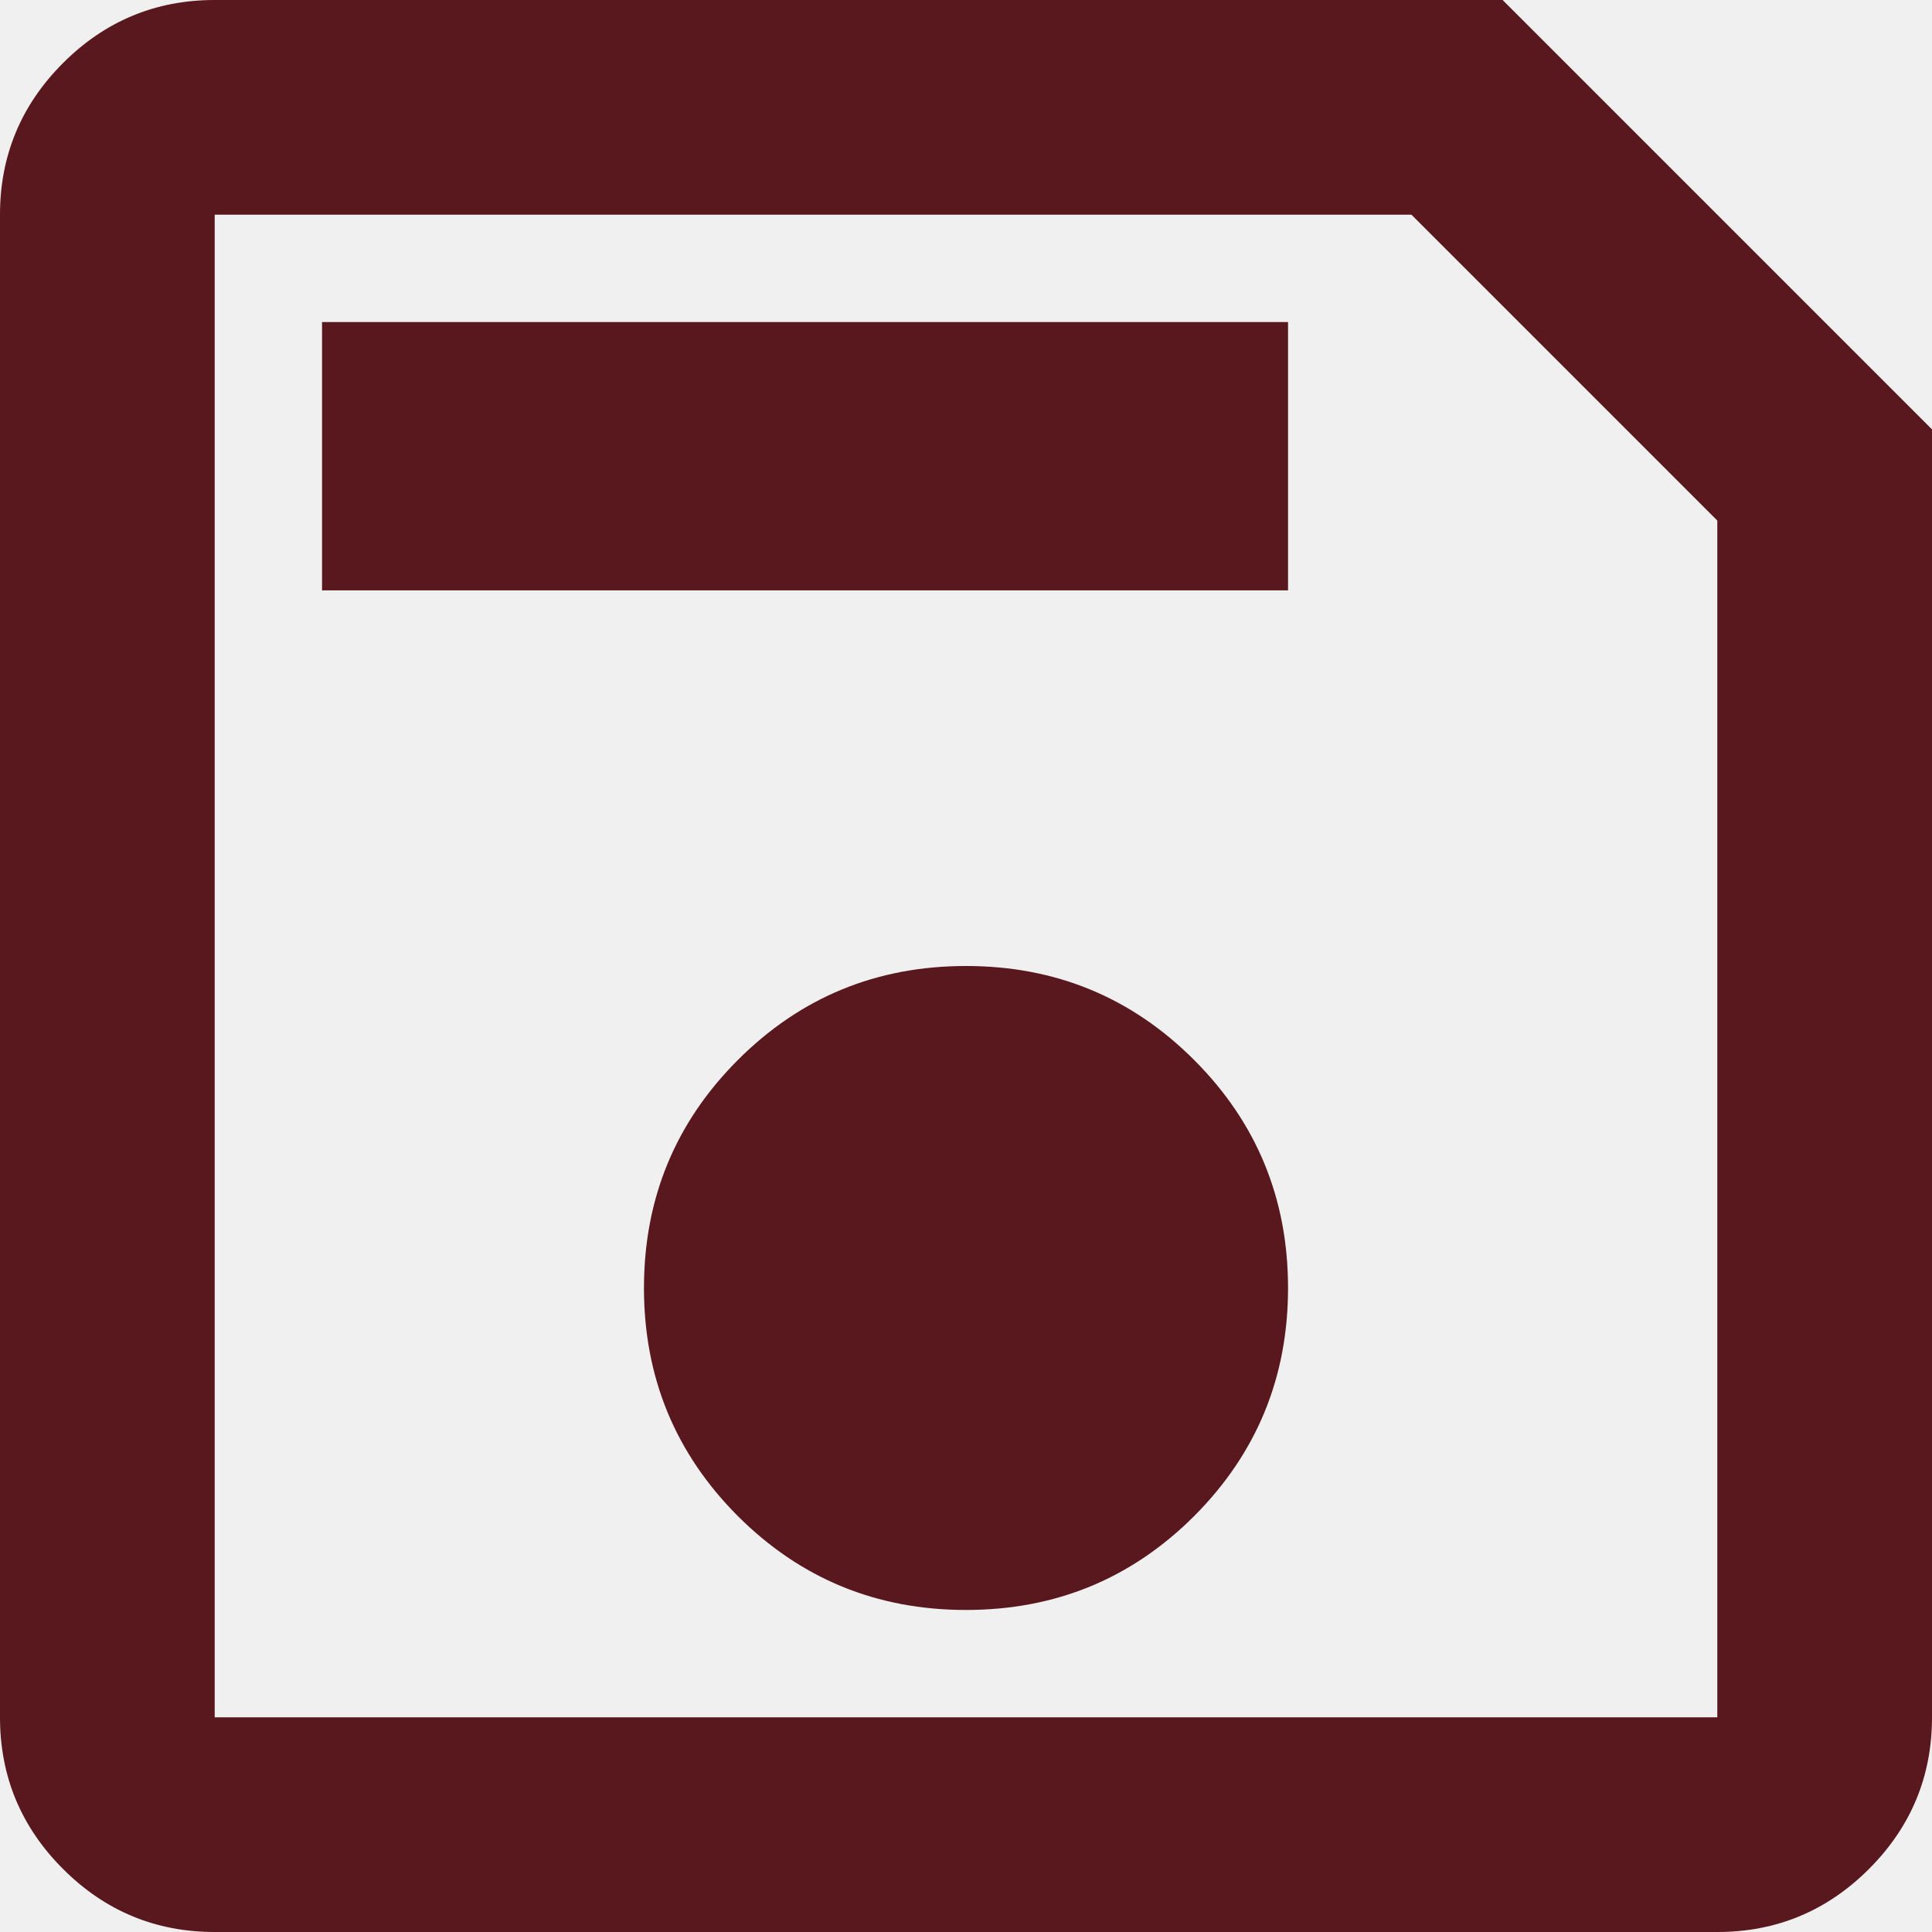
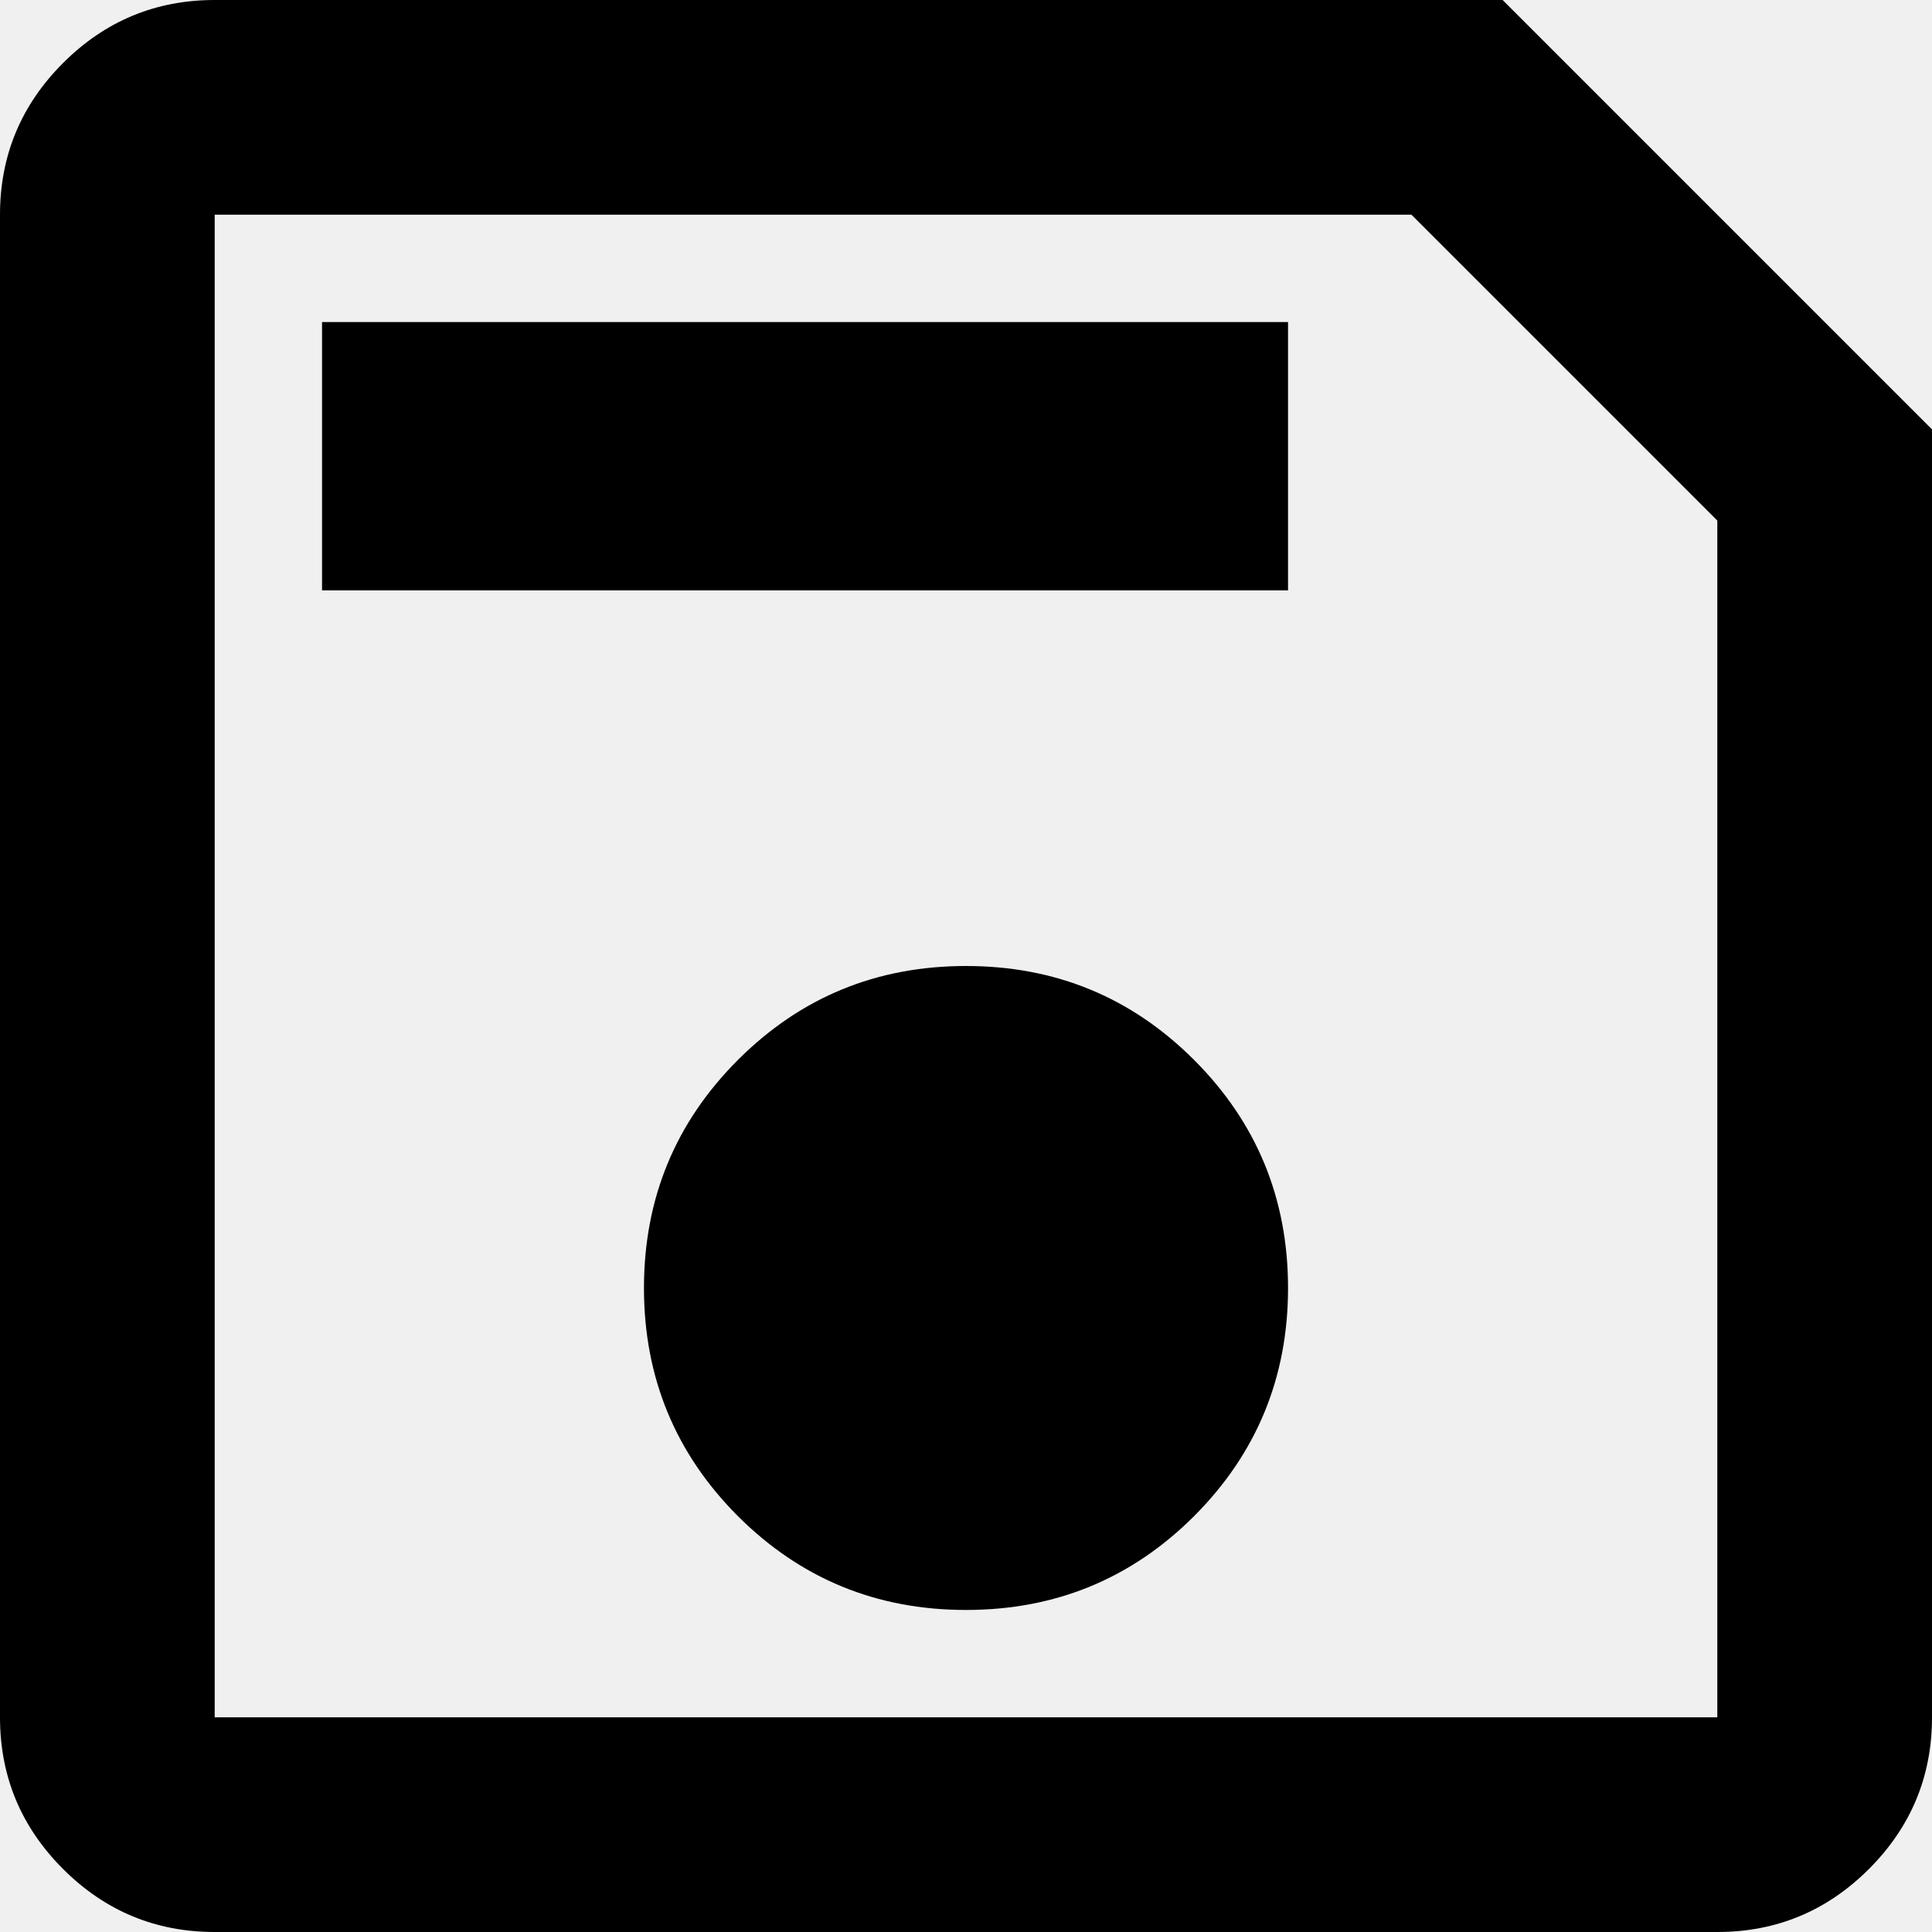
<svg xmlns="http://www.w3.org/2000/svg" width="16" height="16" viewBox="0 0 16 16" fill="none">
  <g clip-path="url(#clip0_8955_47885)">
-     <path d="M16 3.556V14.222C16 14.711 15.826 15.13 15.478 15.478C15.13 15.826 14.711 16 14.222 16H1.778C1.289 16 0.87 15.826 0.522 15.478C0.174 15.13 0 14.711 0 14.222V1.778C0 1.289 0.174 0.87 0.522 0.522C0.87 0.174 1.289 0 1.778 0H12.444L16 3.556ZM14.222 4.311L11.689 1.778H1.778V14.222H14.222V4.311ZM8 13.333C8.741 13.333 9.37 13.074 9.889 12.556C10.407 12.037 10.667 11.407 10.667 10.667C10.667 9.926 10.407 9.296 9.889 8.778C9.37 8.259 8.741 8 8 8C7.259 8 6.63 8.259 6.111 8.778C5.593 9.296 5.333 9.926 5.333 10.667C5.333 11.407 5.593 12.037 6.111 12.556C6.63 13.074 7.259 13.333 8 13.333ZM2.667 4.889H10.667V2.667H2.667V4.889ZM1.778 4.311V14.222V1.778V4.311Z" fill="#58181D" />
+     <path d="M16 3.556V14.222C16 14.711 15.826 15.13 15.478 15.478C15.13 15.826 14.711 16 14.222 16H1.778C1.289 16 0.87 15.826 0.522 15.478C0.174 15.13 0 14.711 0 14.222V1.778C0 1.289 0.174 0.87 0.522 0.522C0.87 0.174 1.289 0 1.778 0H12.444L16 3.556ZM14.222 4.311L11.689 1.778H1.778V14.222H14.222V4.311ZM8 13.333C8.741 13.333 9.37 13.074 9.889 12.556C10.407 12.037 10.667 11.407 10.667 10.667C10.667 9.926 10.407 9.296 9.889 8.778C9.37 8.259 8.741 8 8 8C7.259 8 6.63 8.259 6.111 8.778C5.593 9.296 5.333 9.926 5.333 10.667C5.333 11.407 5.593 12.037 6.111 12.556C6.63 13.074 7.259 13.333 8 13.333ZM2.667 4.889H10.667V2.667H2.667V4.889ZM1.778 4.311V14.222V1.778V4.311Z" fill="#000000" />
  </g>
  <defs>
    <clipPath id="clip0_8955_47885">
      <rect width="16" height="16" fill="white" />
    </clipPath>
  </defs>
</svg>
